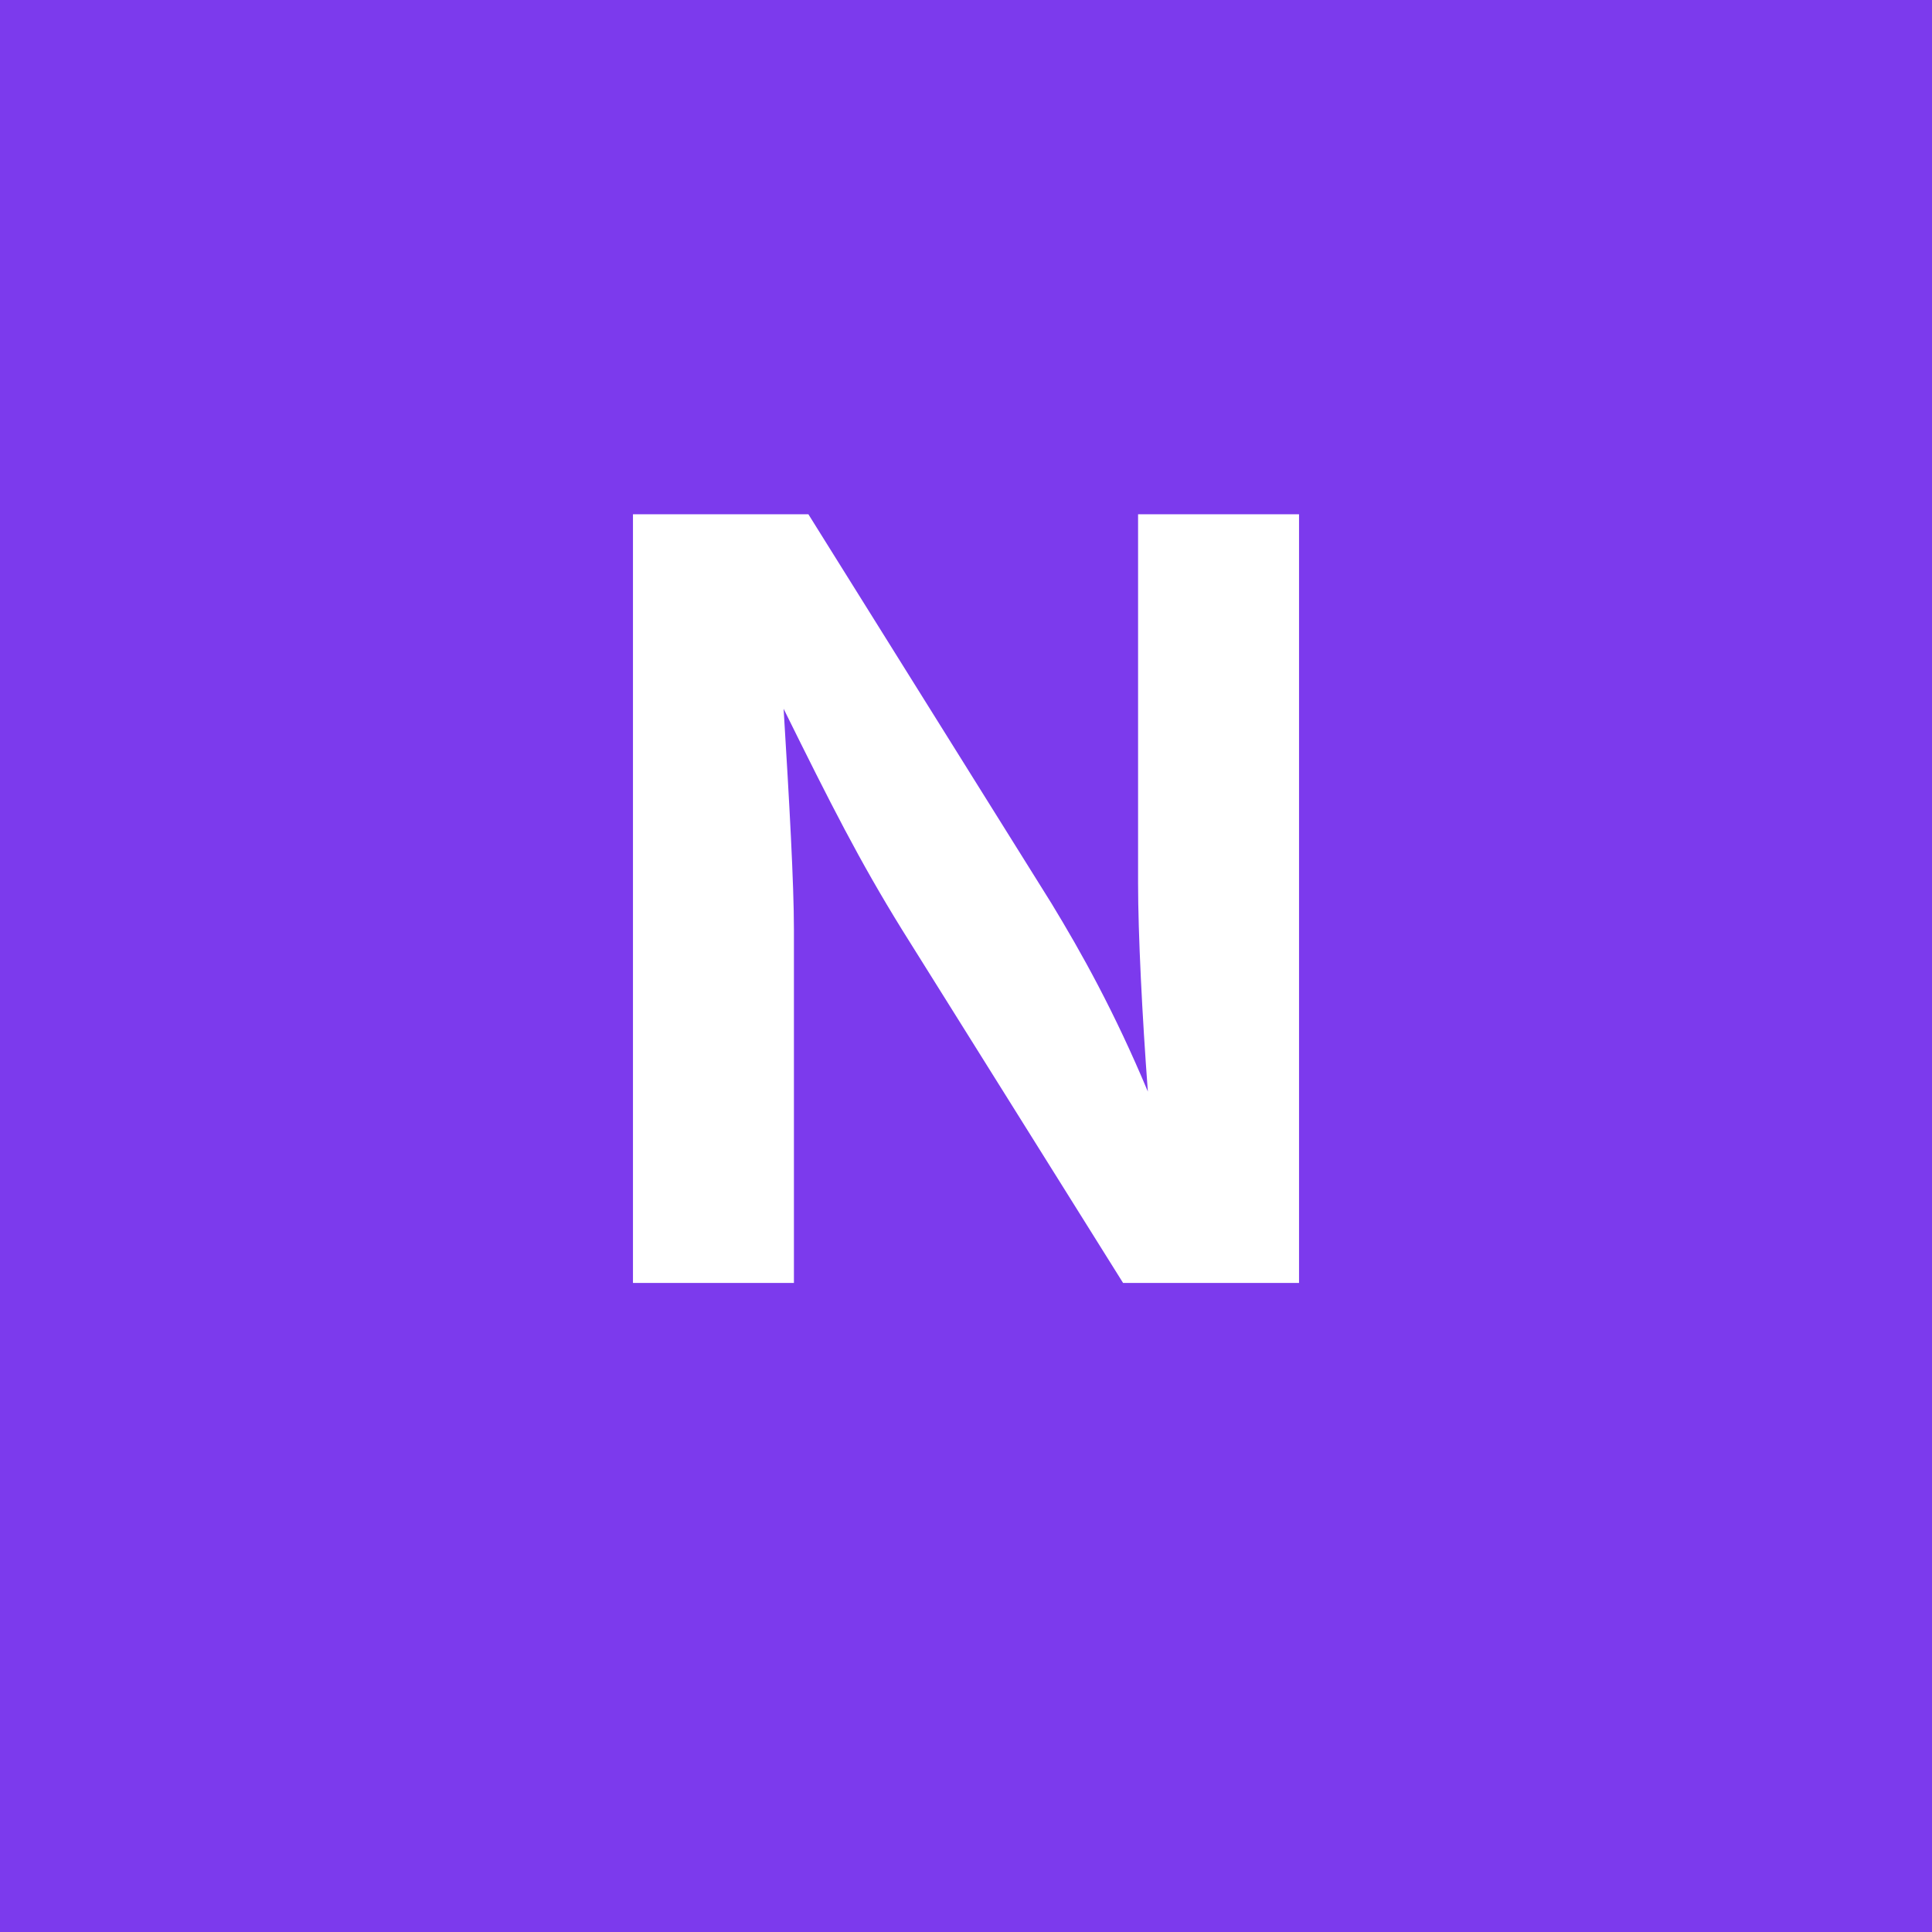
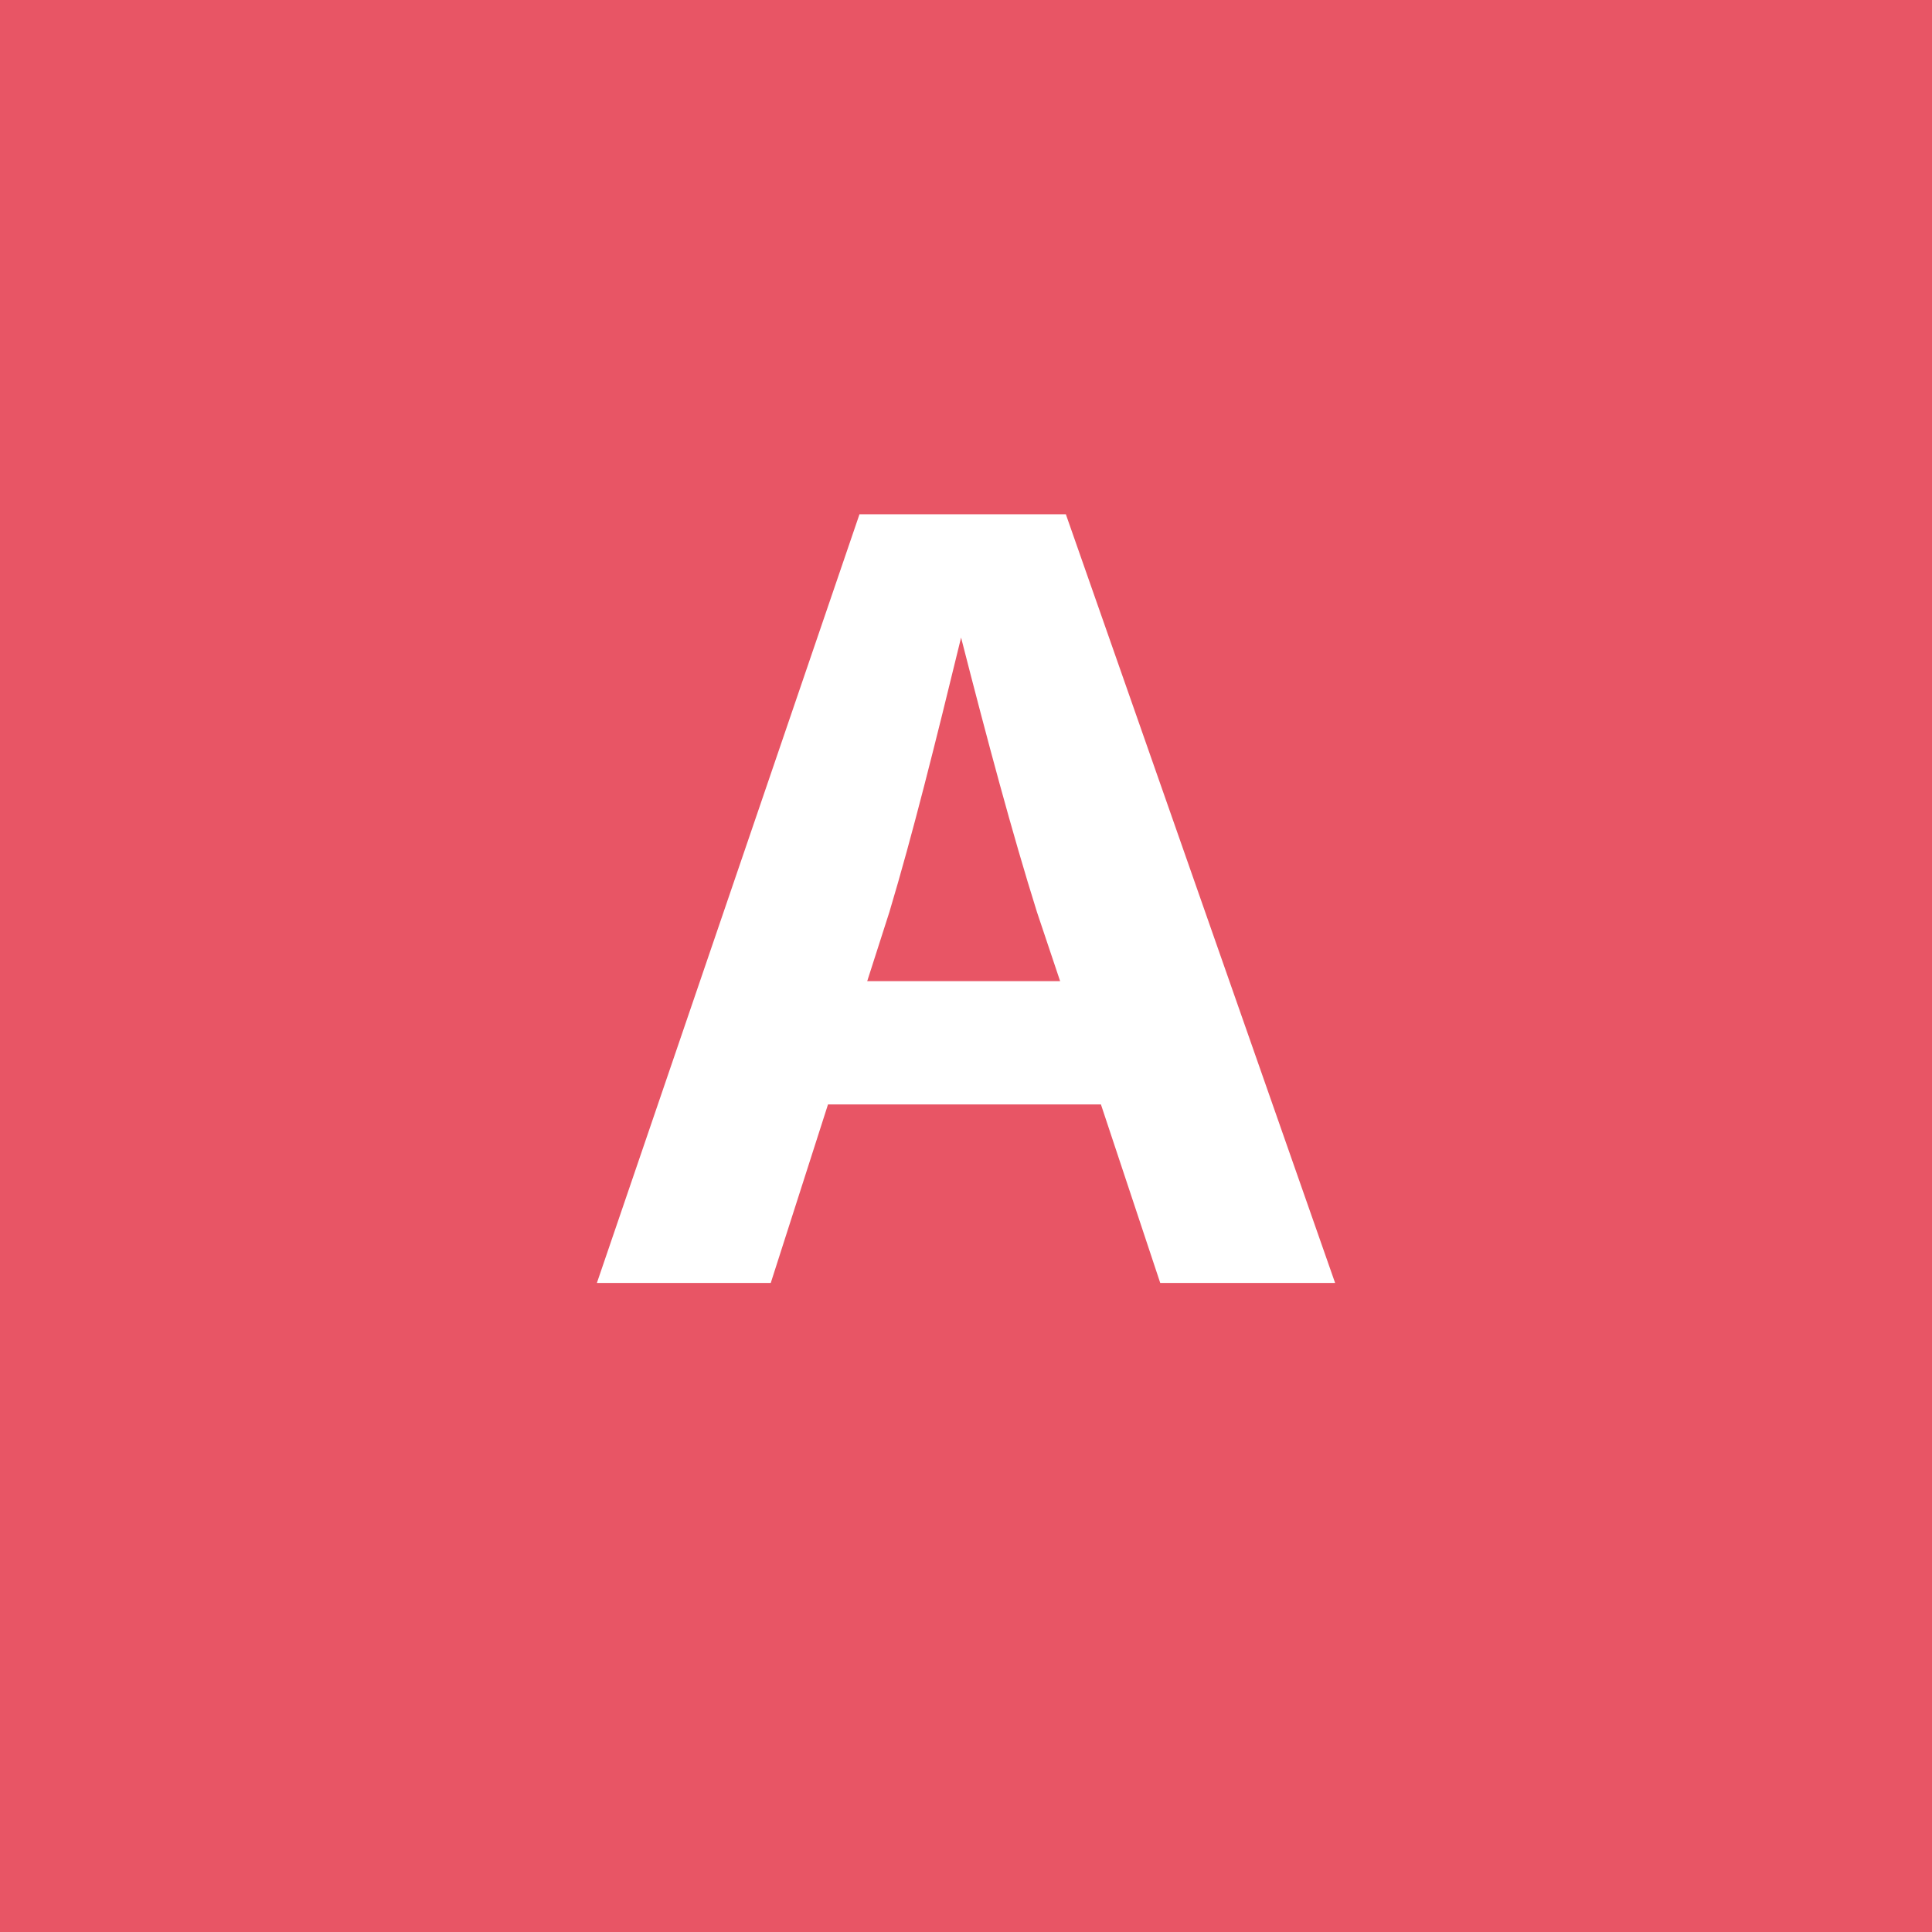
<svg xmlns="http://www.w3.org/2000/svg" viewBox="0 0 512 512" fill="none">
-   <rect width="512" height="512" fill="#7c3aed" />
-   <text x="256" y="340" text-anchor="middle" font-family="system-ui, -apple-system, sans-serif" font-weight="700" font-size="280" fill="white">N</text>
+   <rect width="512" height="512" fill="#E85565" />
+   <text x="256" y="340" text-anchor="middle" font-family="system-ui, -apple-system, sans-serif" font-weight="700" font-size="280" fill="white">A</text>
</svg>
